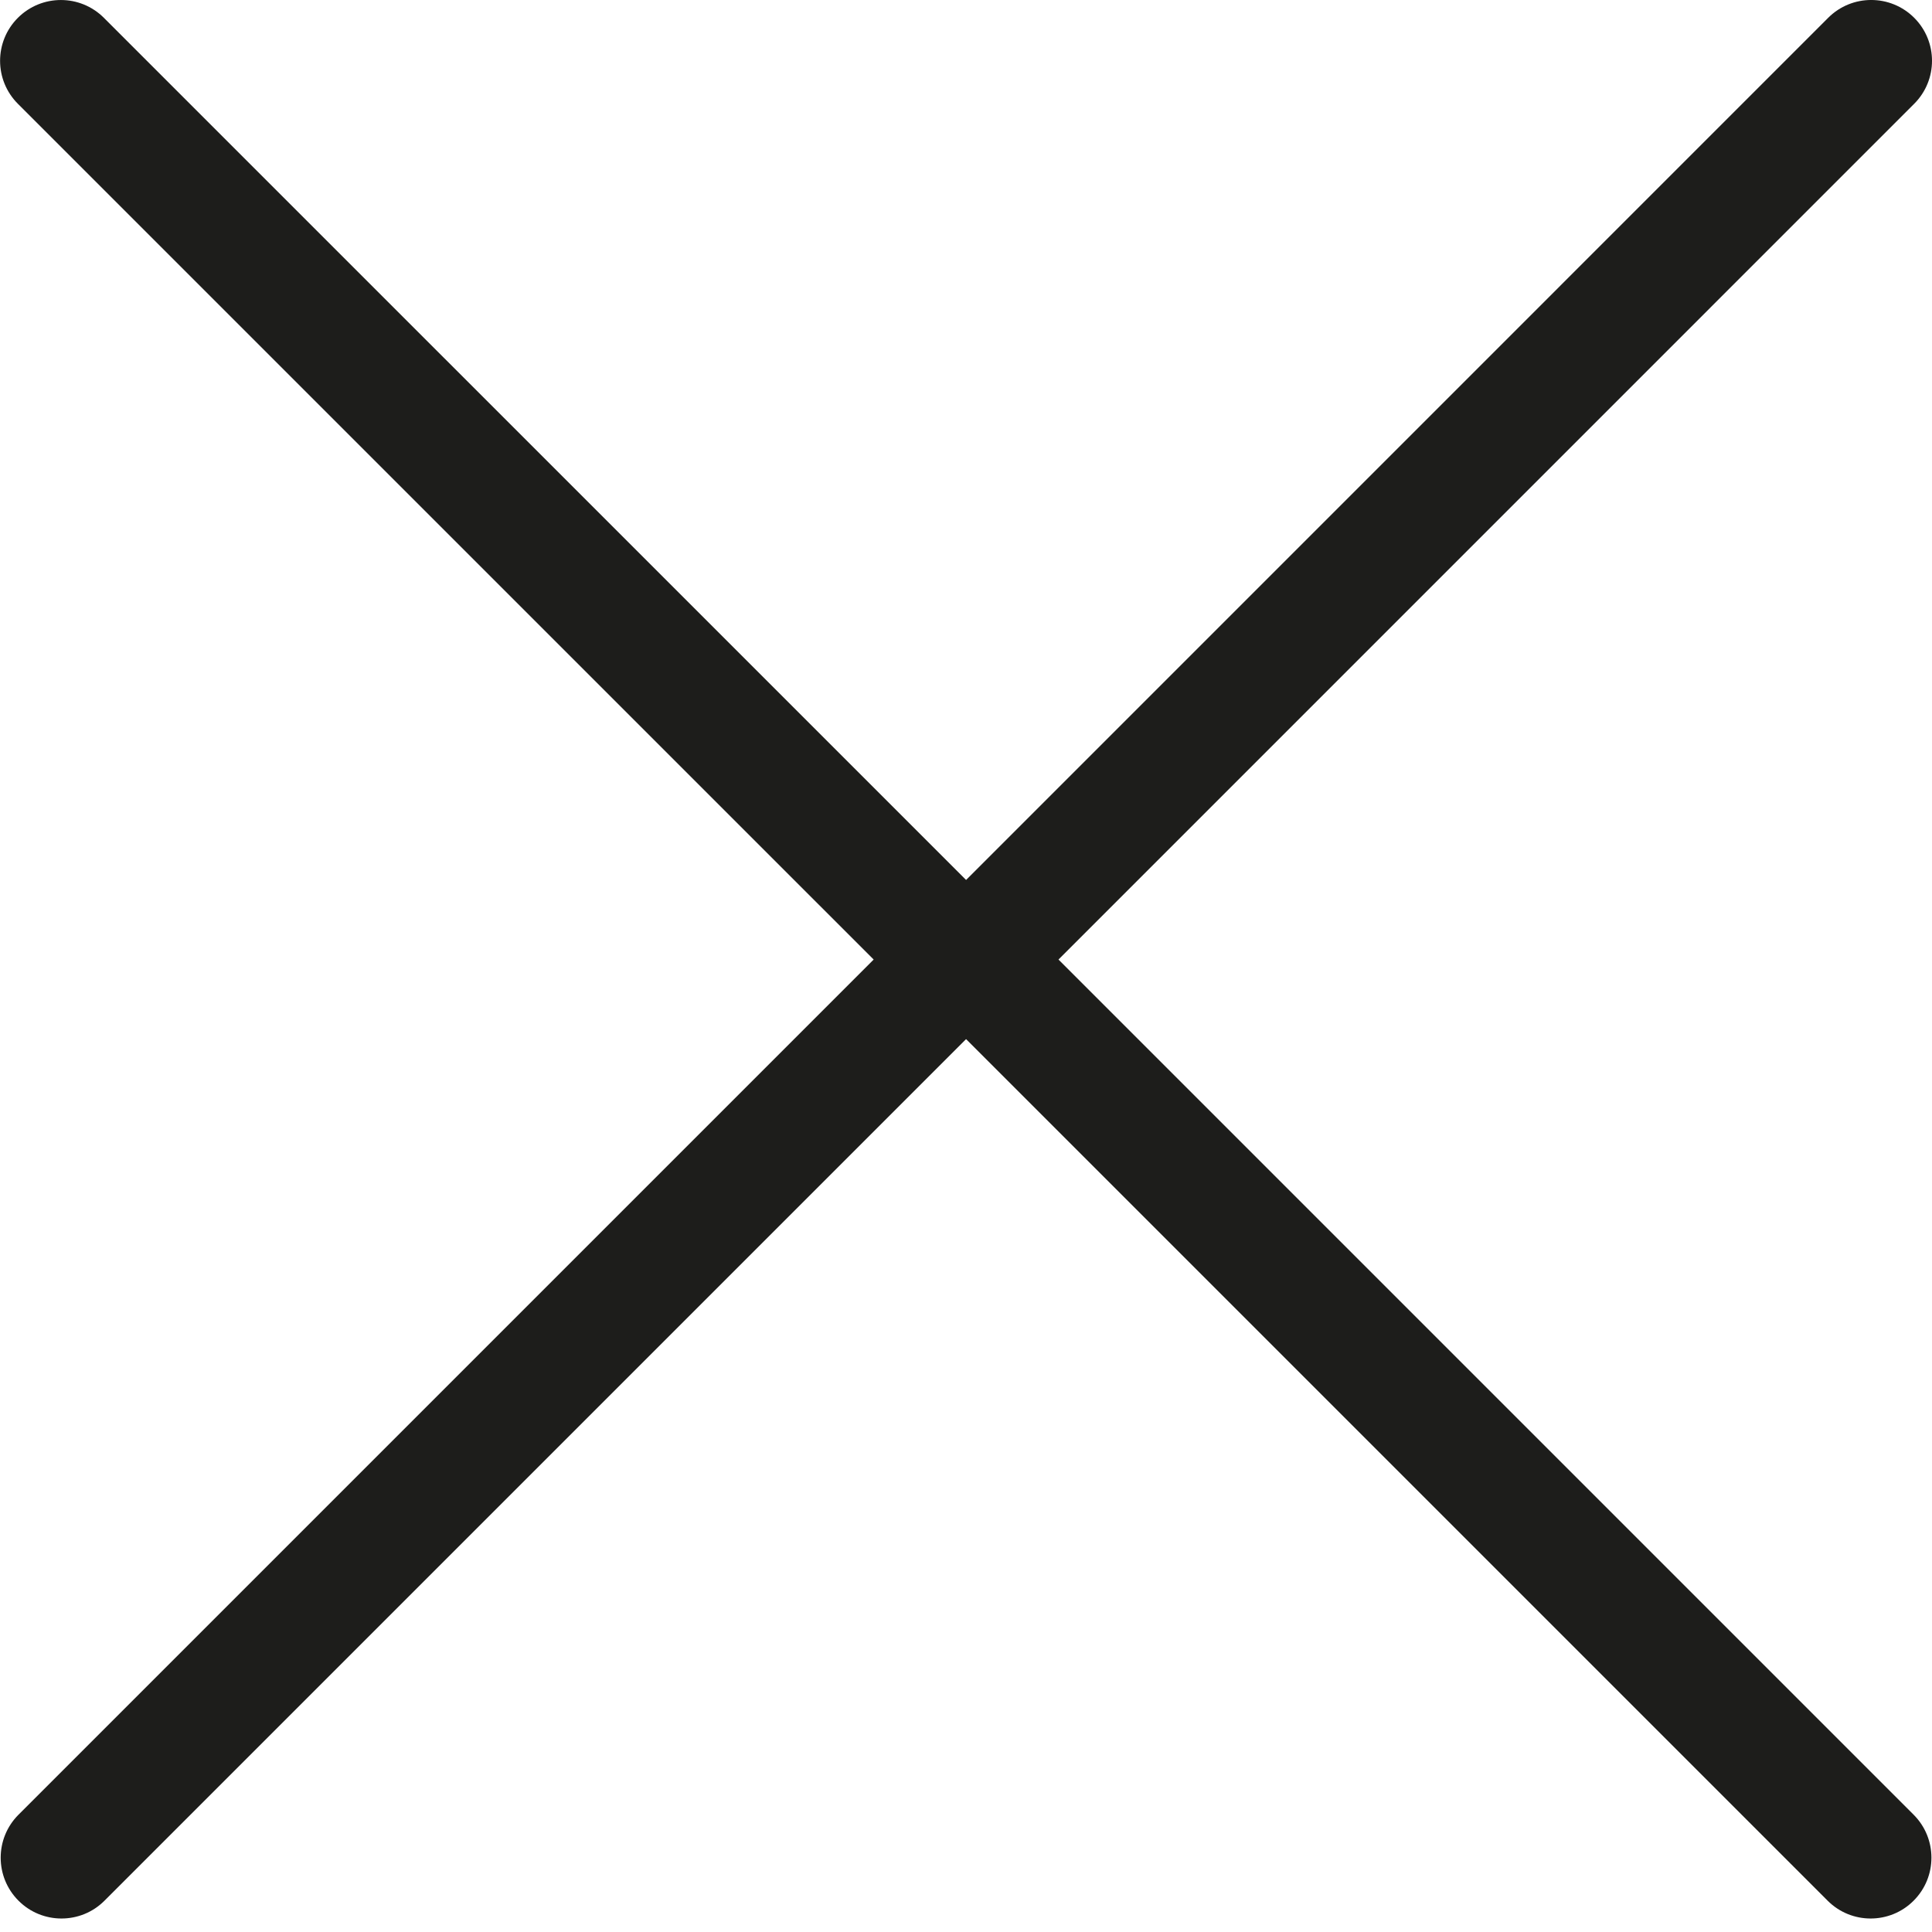
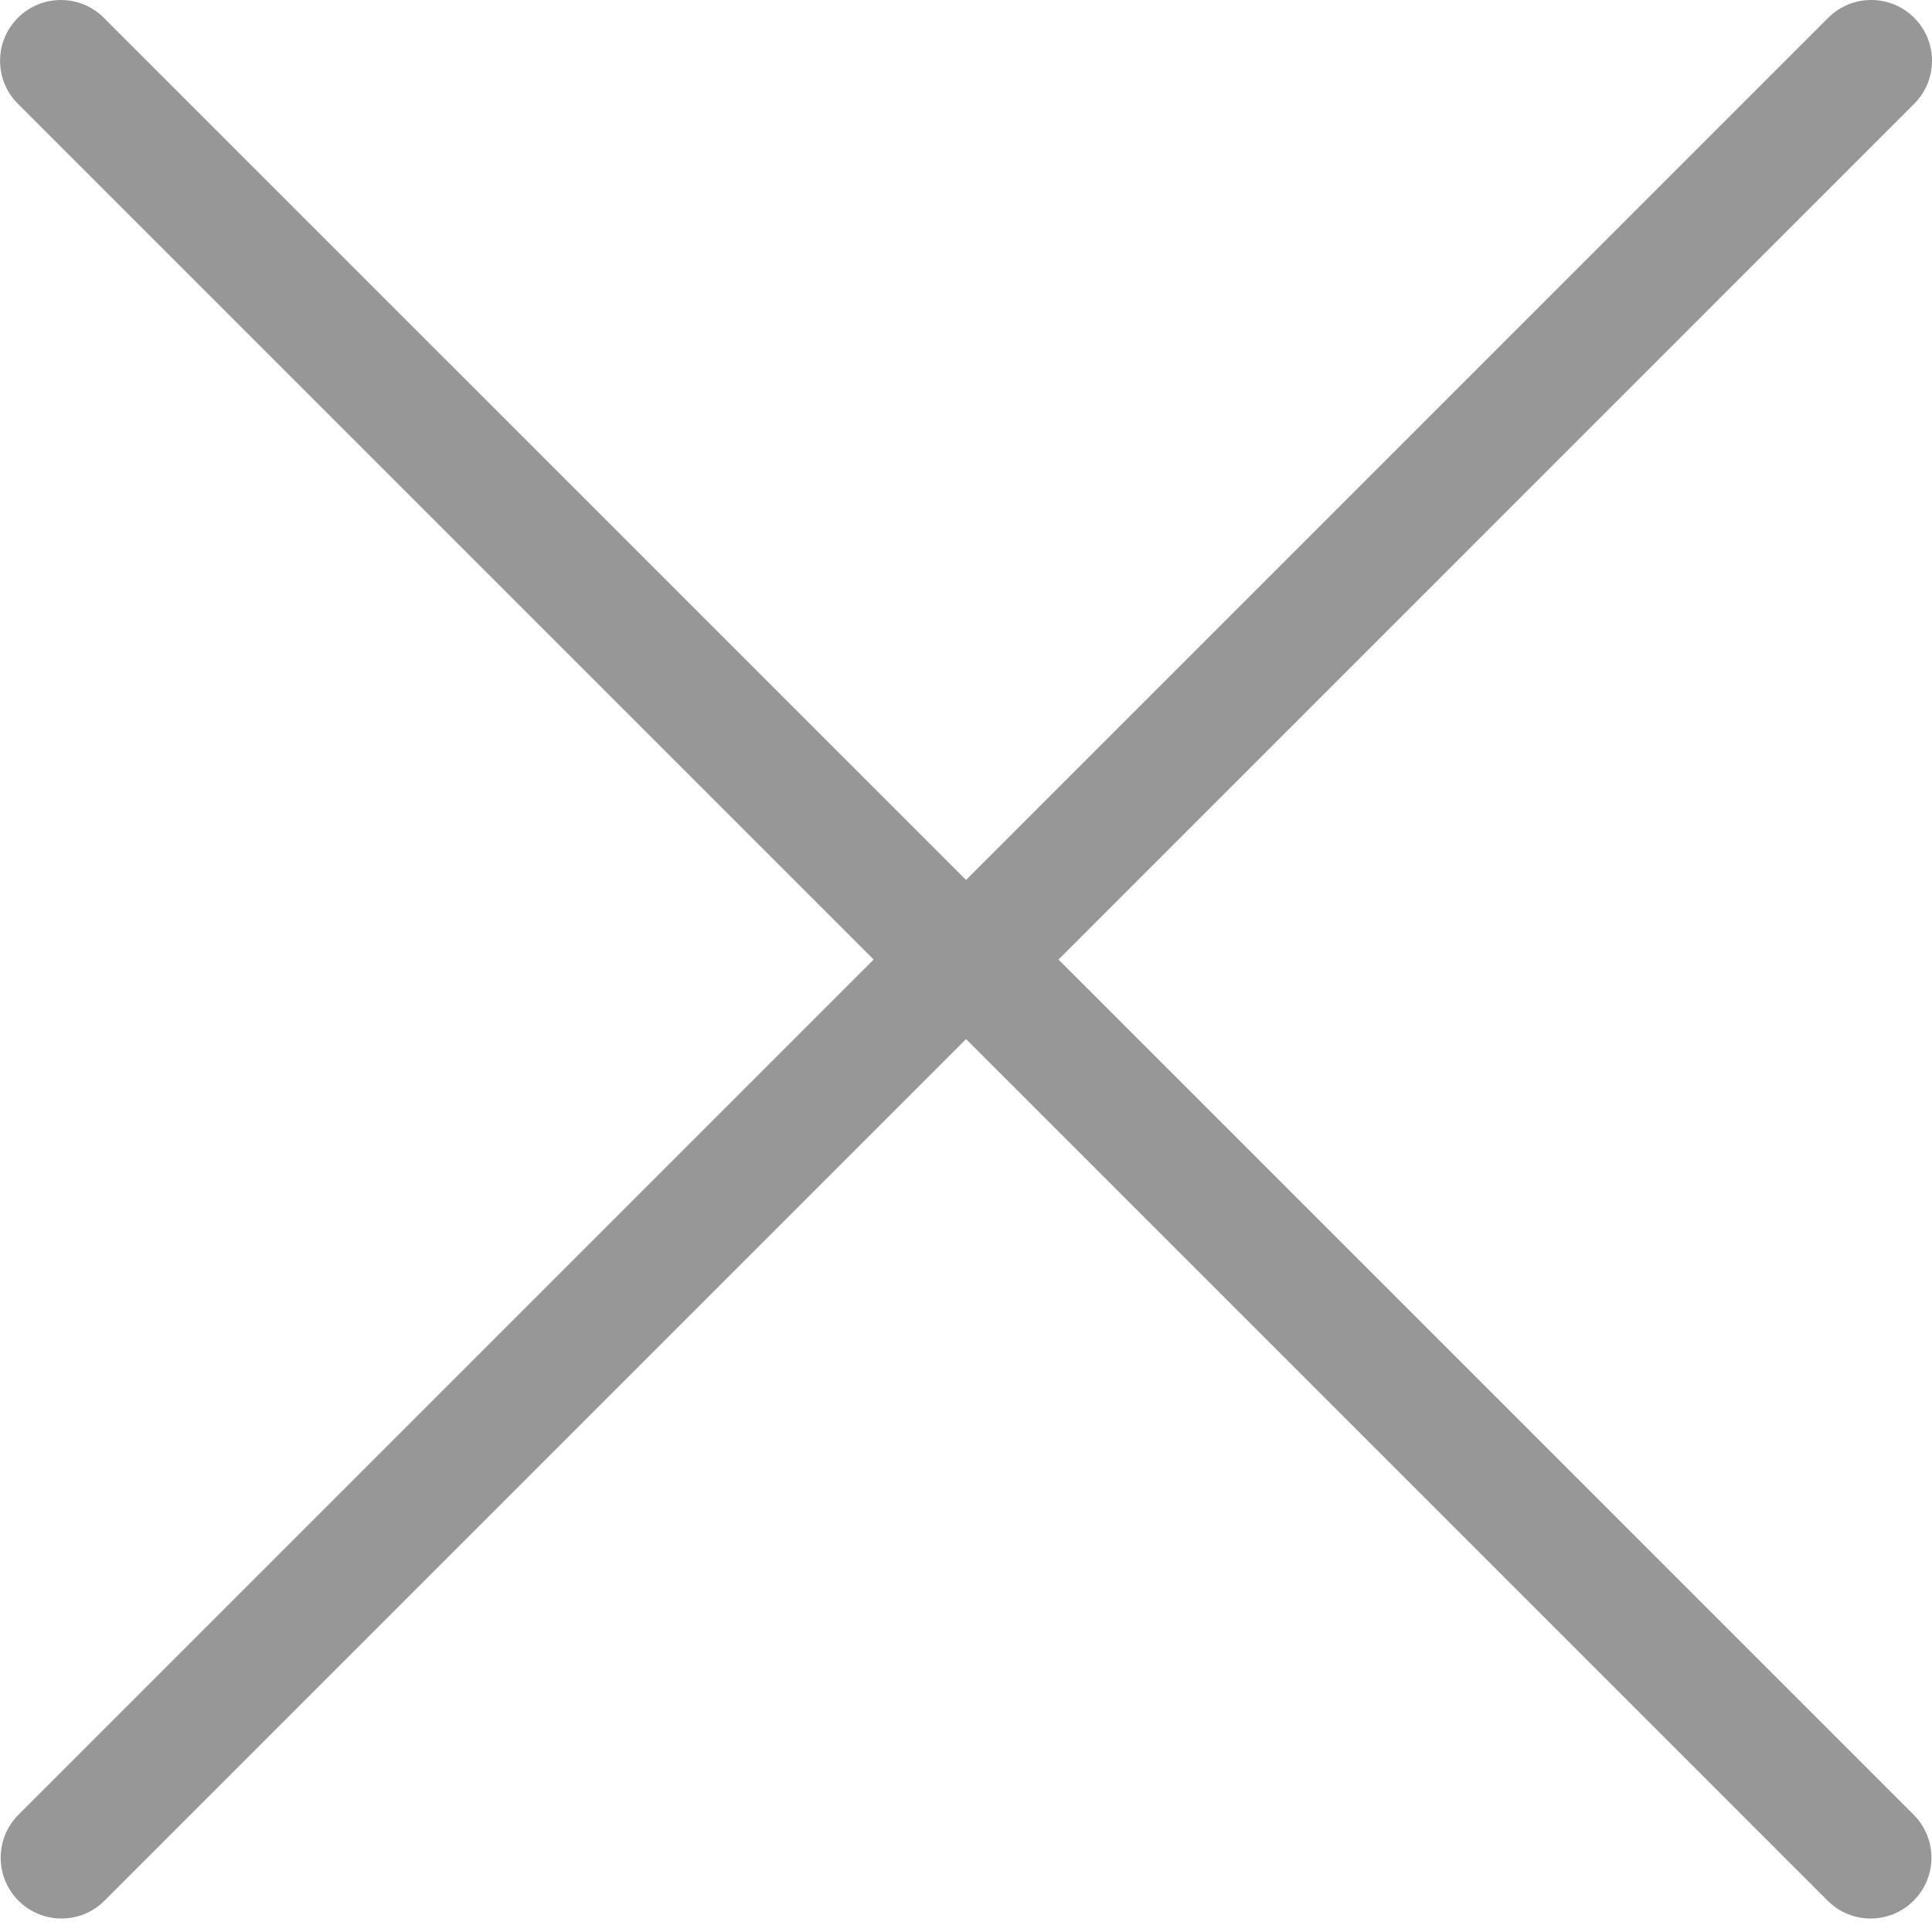
<svg xmlns="http://www.w3.org/2000/svg" width="64" version="1.1" height="64" viewBox="0 0 64 64" enable-background="new 0 0 64 64">
  <g>
-     <path fill="#1D1D1B" d="M28.941,31.786L0.613,60.114c-0.787,0.787-0.787,2.062,0,2.849c0.393,0.394,0.909,0.59,1.424,0.59   c0.516,0,1.031-0.196,1.424-0.59l28.541-28.541l28.541,28.541c0.394,0.394,0.909,0.59,1.424,0.59c0.515,0,1.031-0.196,1.424-0.59   c0.787-0.787,0.787-2.062,0-2.849L35.064,31.786L63.41,3.438c0.787-0.787,0.787-2.062,0-2.849c-0.787-0.786-2.062-0.786-2.848,0   L32.003,29.15L3.441,0.59c-0.787-0.786-2.061-0.786-2.848,0c-0.787,0.787-0.787,2.062,0,2.849L28.941,31.786z" />
+     <path fill="#979797" d="M28.941,31.786L0.613,60.114c-0.787,0.787-0.787,2.062,0,2.849c0.393,0.394,0.909,0.59,1.424,0.59   c0.516,0,1.031-0.196,1.424-0.59l28.541-28.541l28.541,28.541c0.394,0.394,0.909,0.59,1.424,0.59c0.515,0,1.031-0.196,1.424-0.59   c0.787-0.787,0.787-2.062,0-2.849L35.064,31.786L63.41,3.438c0.787-0.787,0.787-2.062,0-2.849c-0.787-0.786-2.062-0.786-2.848,0   L32.003,29.15L3.441,0.59c-0.787-0.786-2.061-0.786-2.848,0c-0.787,0.787-0.787,2.062,0,2.849L28.941,31.786z" />
  </g>
</svg>
